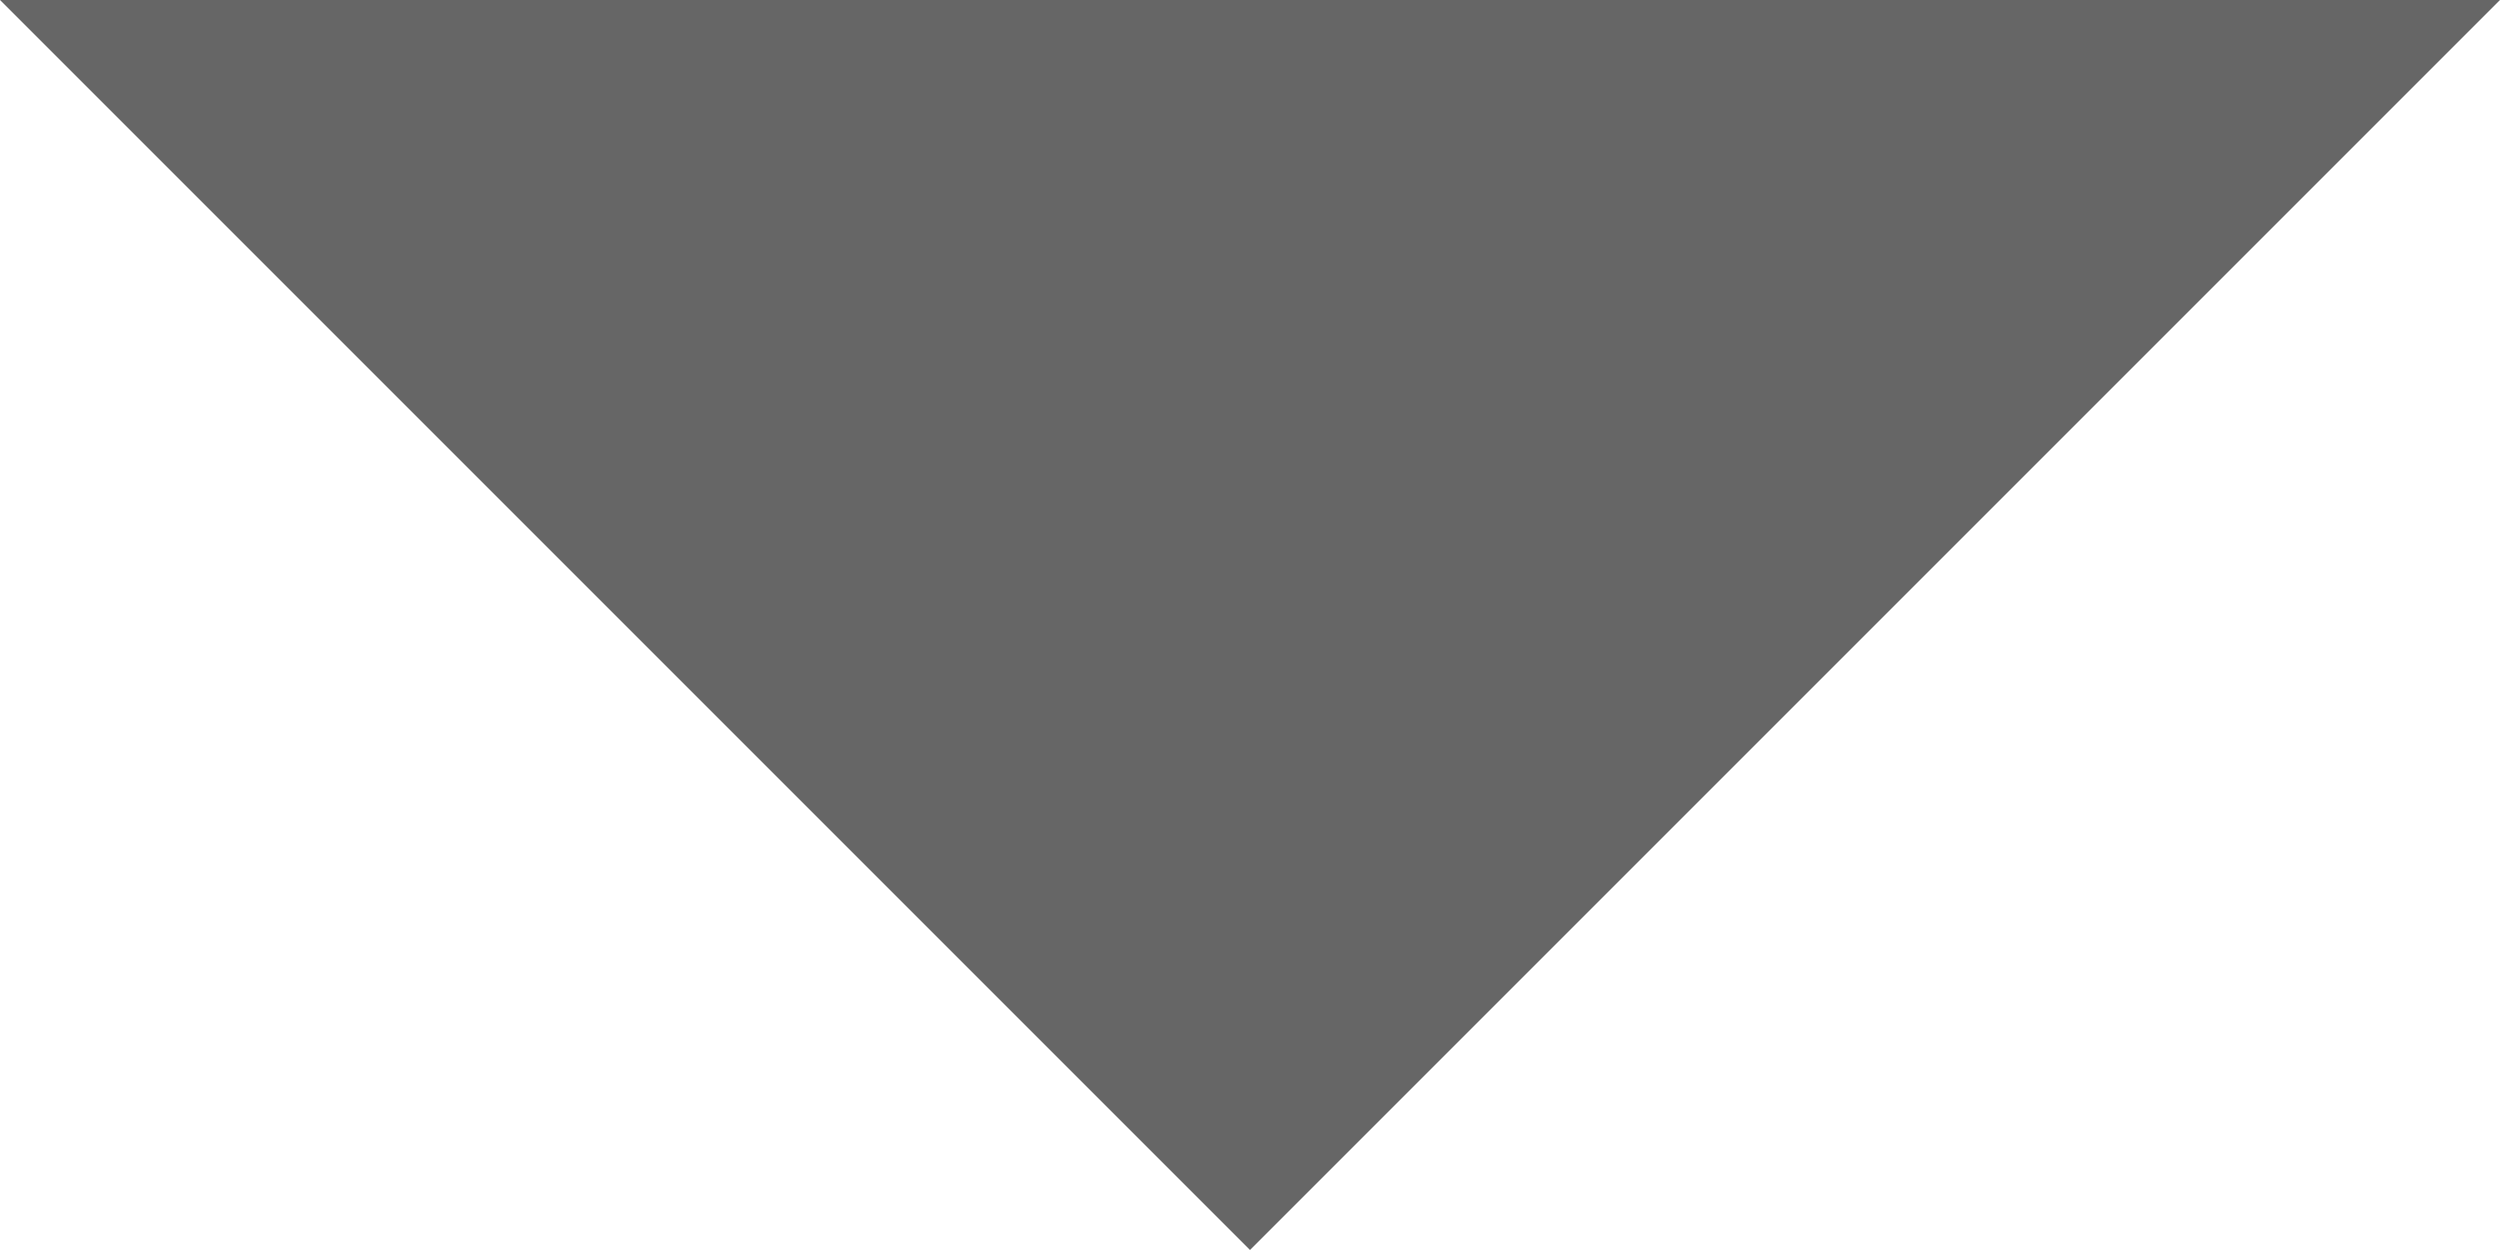
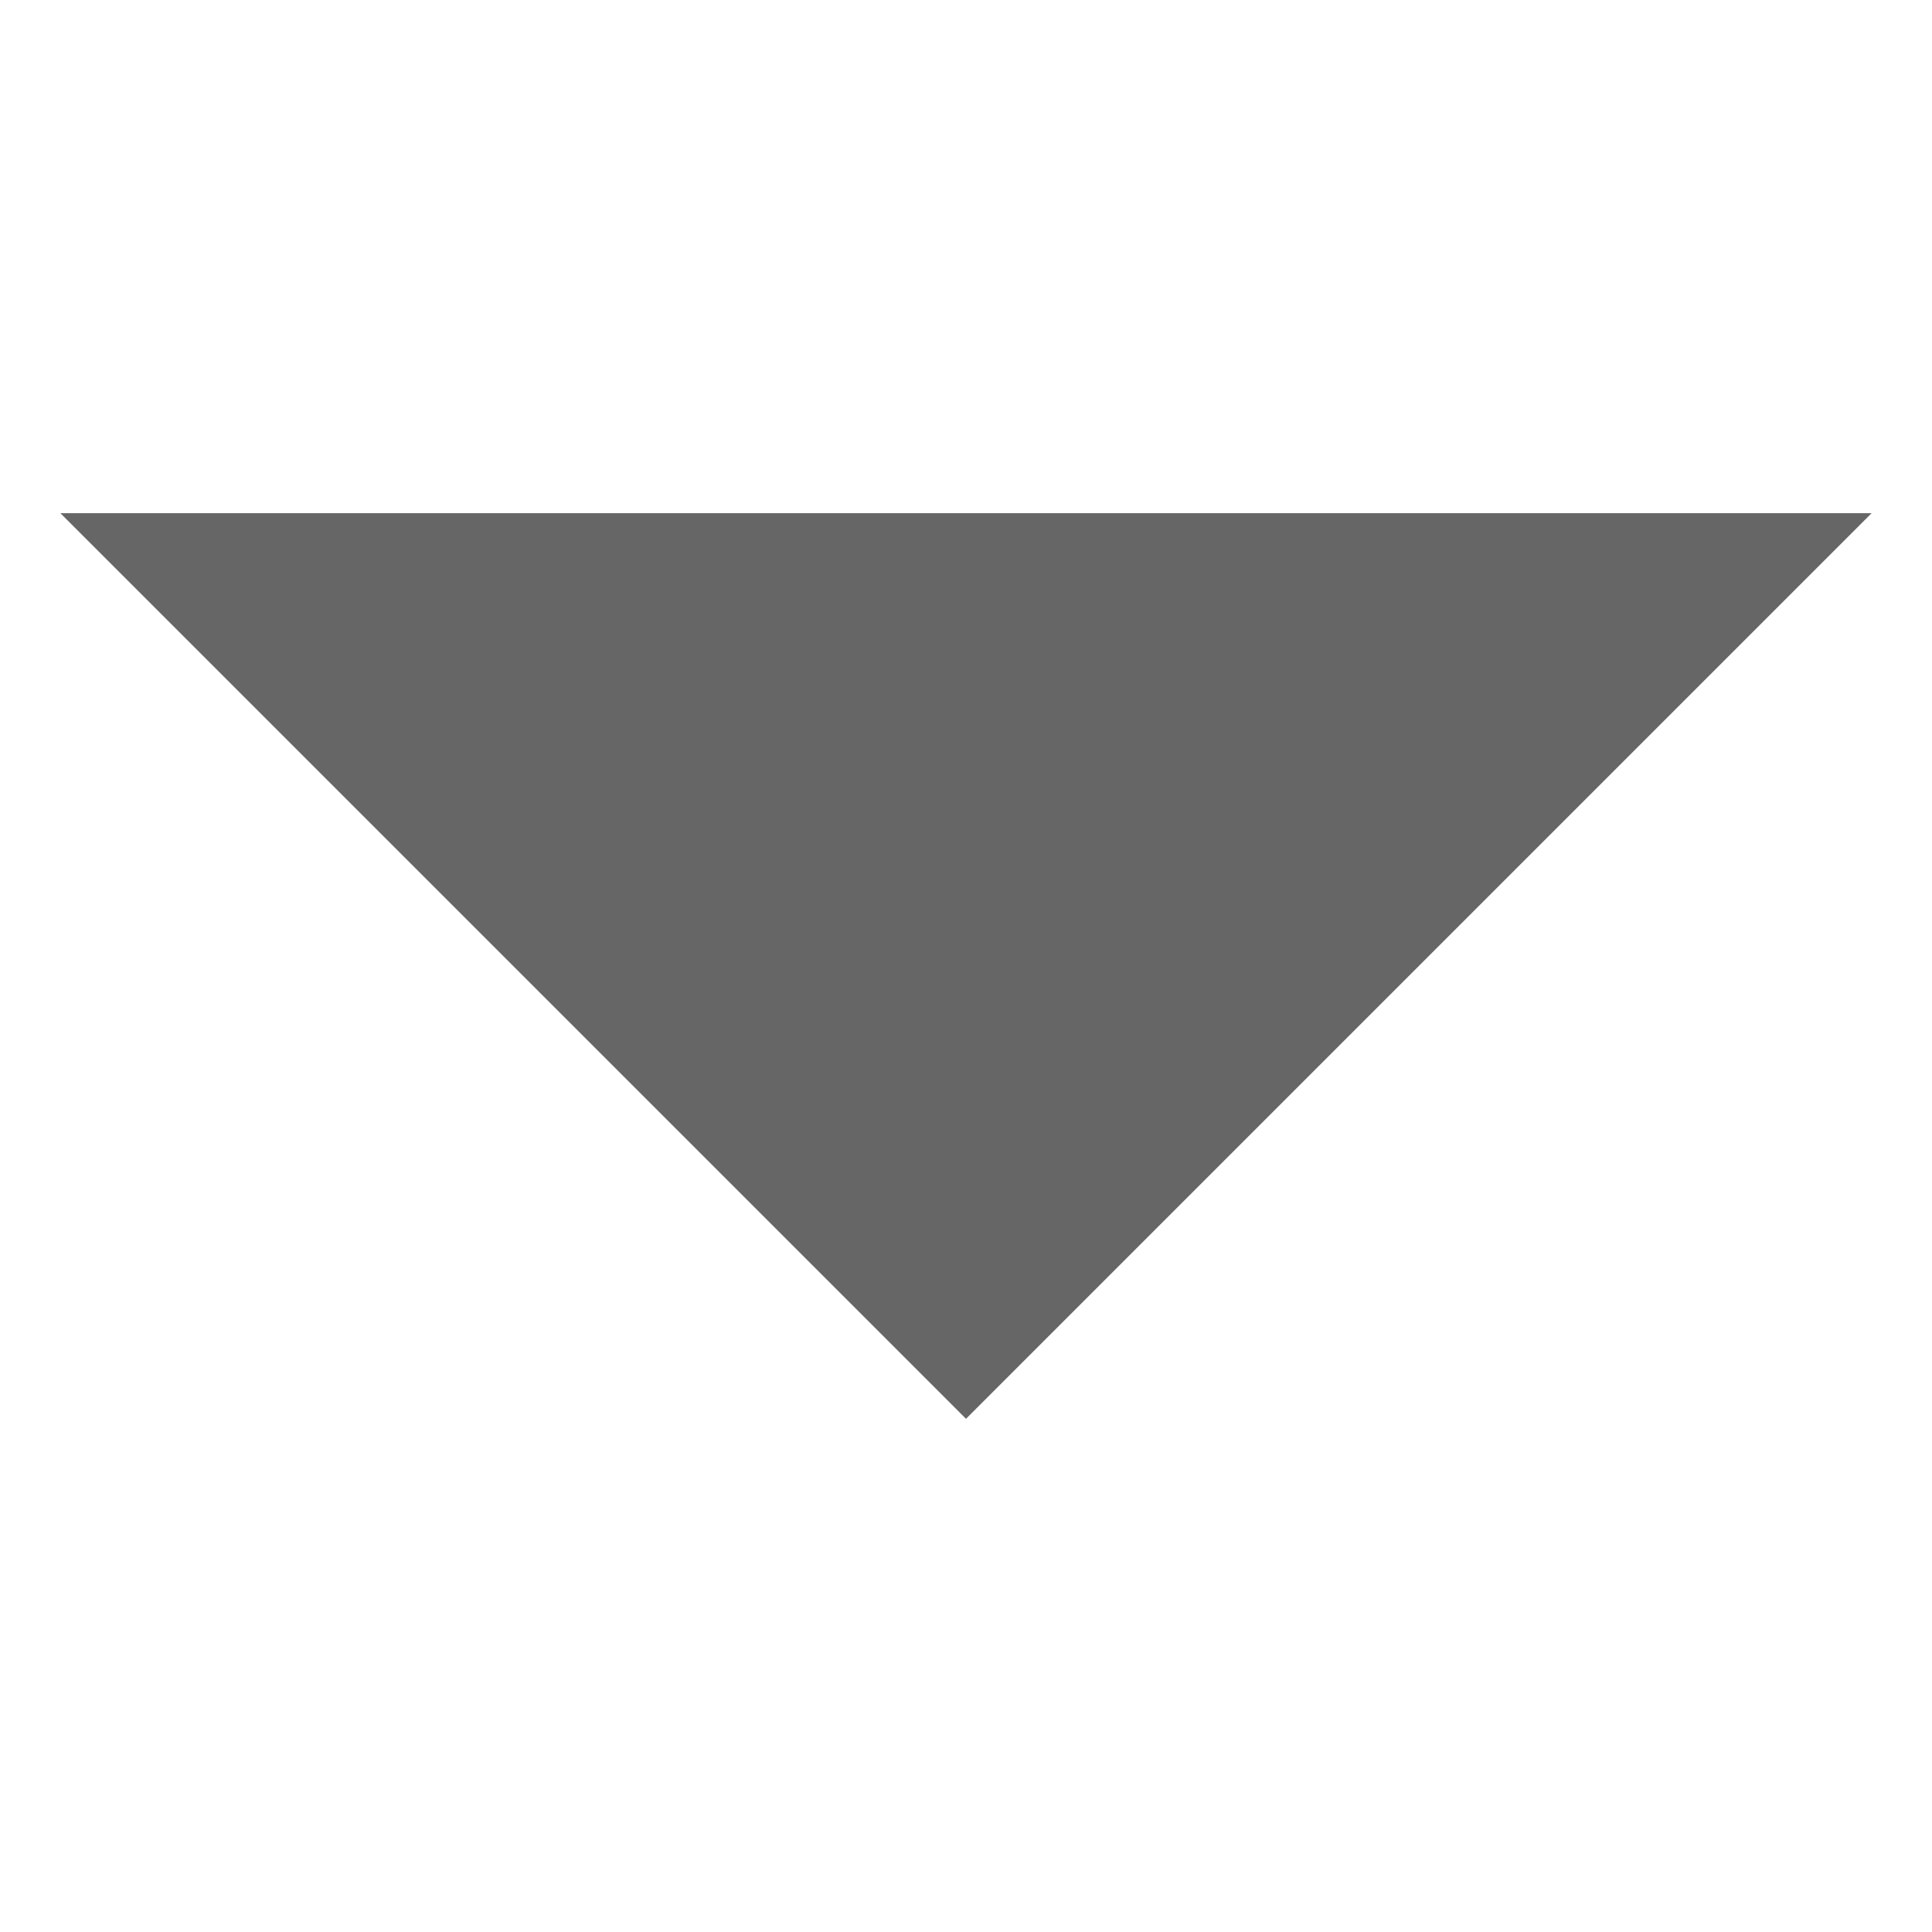
- <svg xmlns="http://www.w3.org/2000/svg" version="1.1" id="Layer_1" x="0px" y="0px" width="6px" height="3px" viewBox="0 0 6 3" enable-background="new 0 0 6 3" xml:space="preserve">
-   <polygon fill="#666666" points="0,0 6,0 3,3 " />
+ <svg xmlns="http://www.w3.org/2000/svg" version="1.1" id="Layer_1" x="0px" y="0px" width="32px" height="32px" viewBox="0 0 32 32" enable-background="new 0 0 32 32" xml:space="preserve">
+   <polygon fill="#666666" points="1,8.5 31,8.5 16,23.5 " />
</svg>
